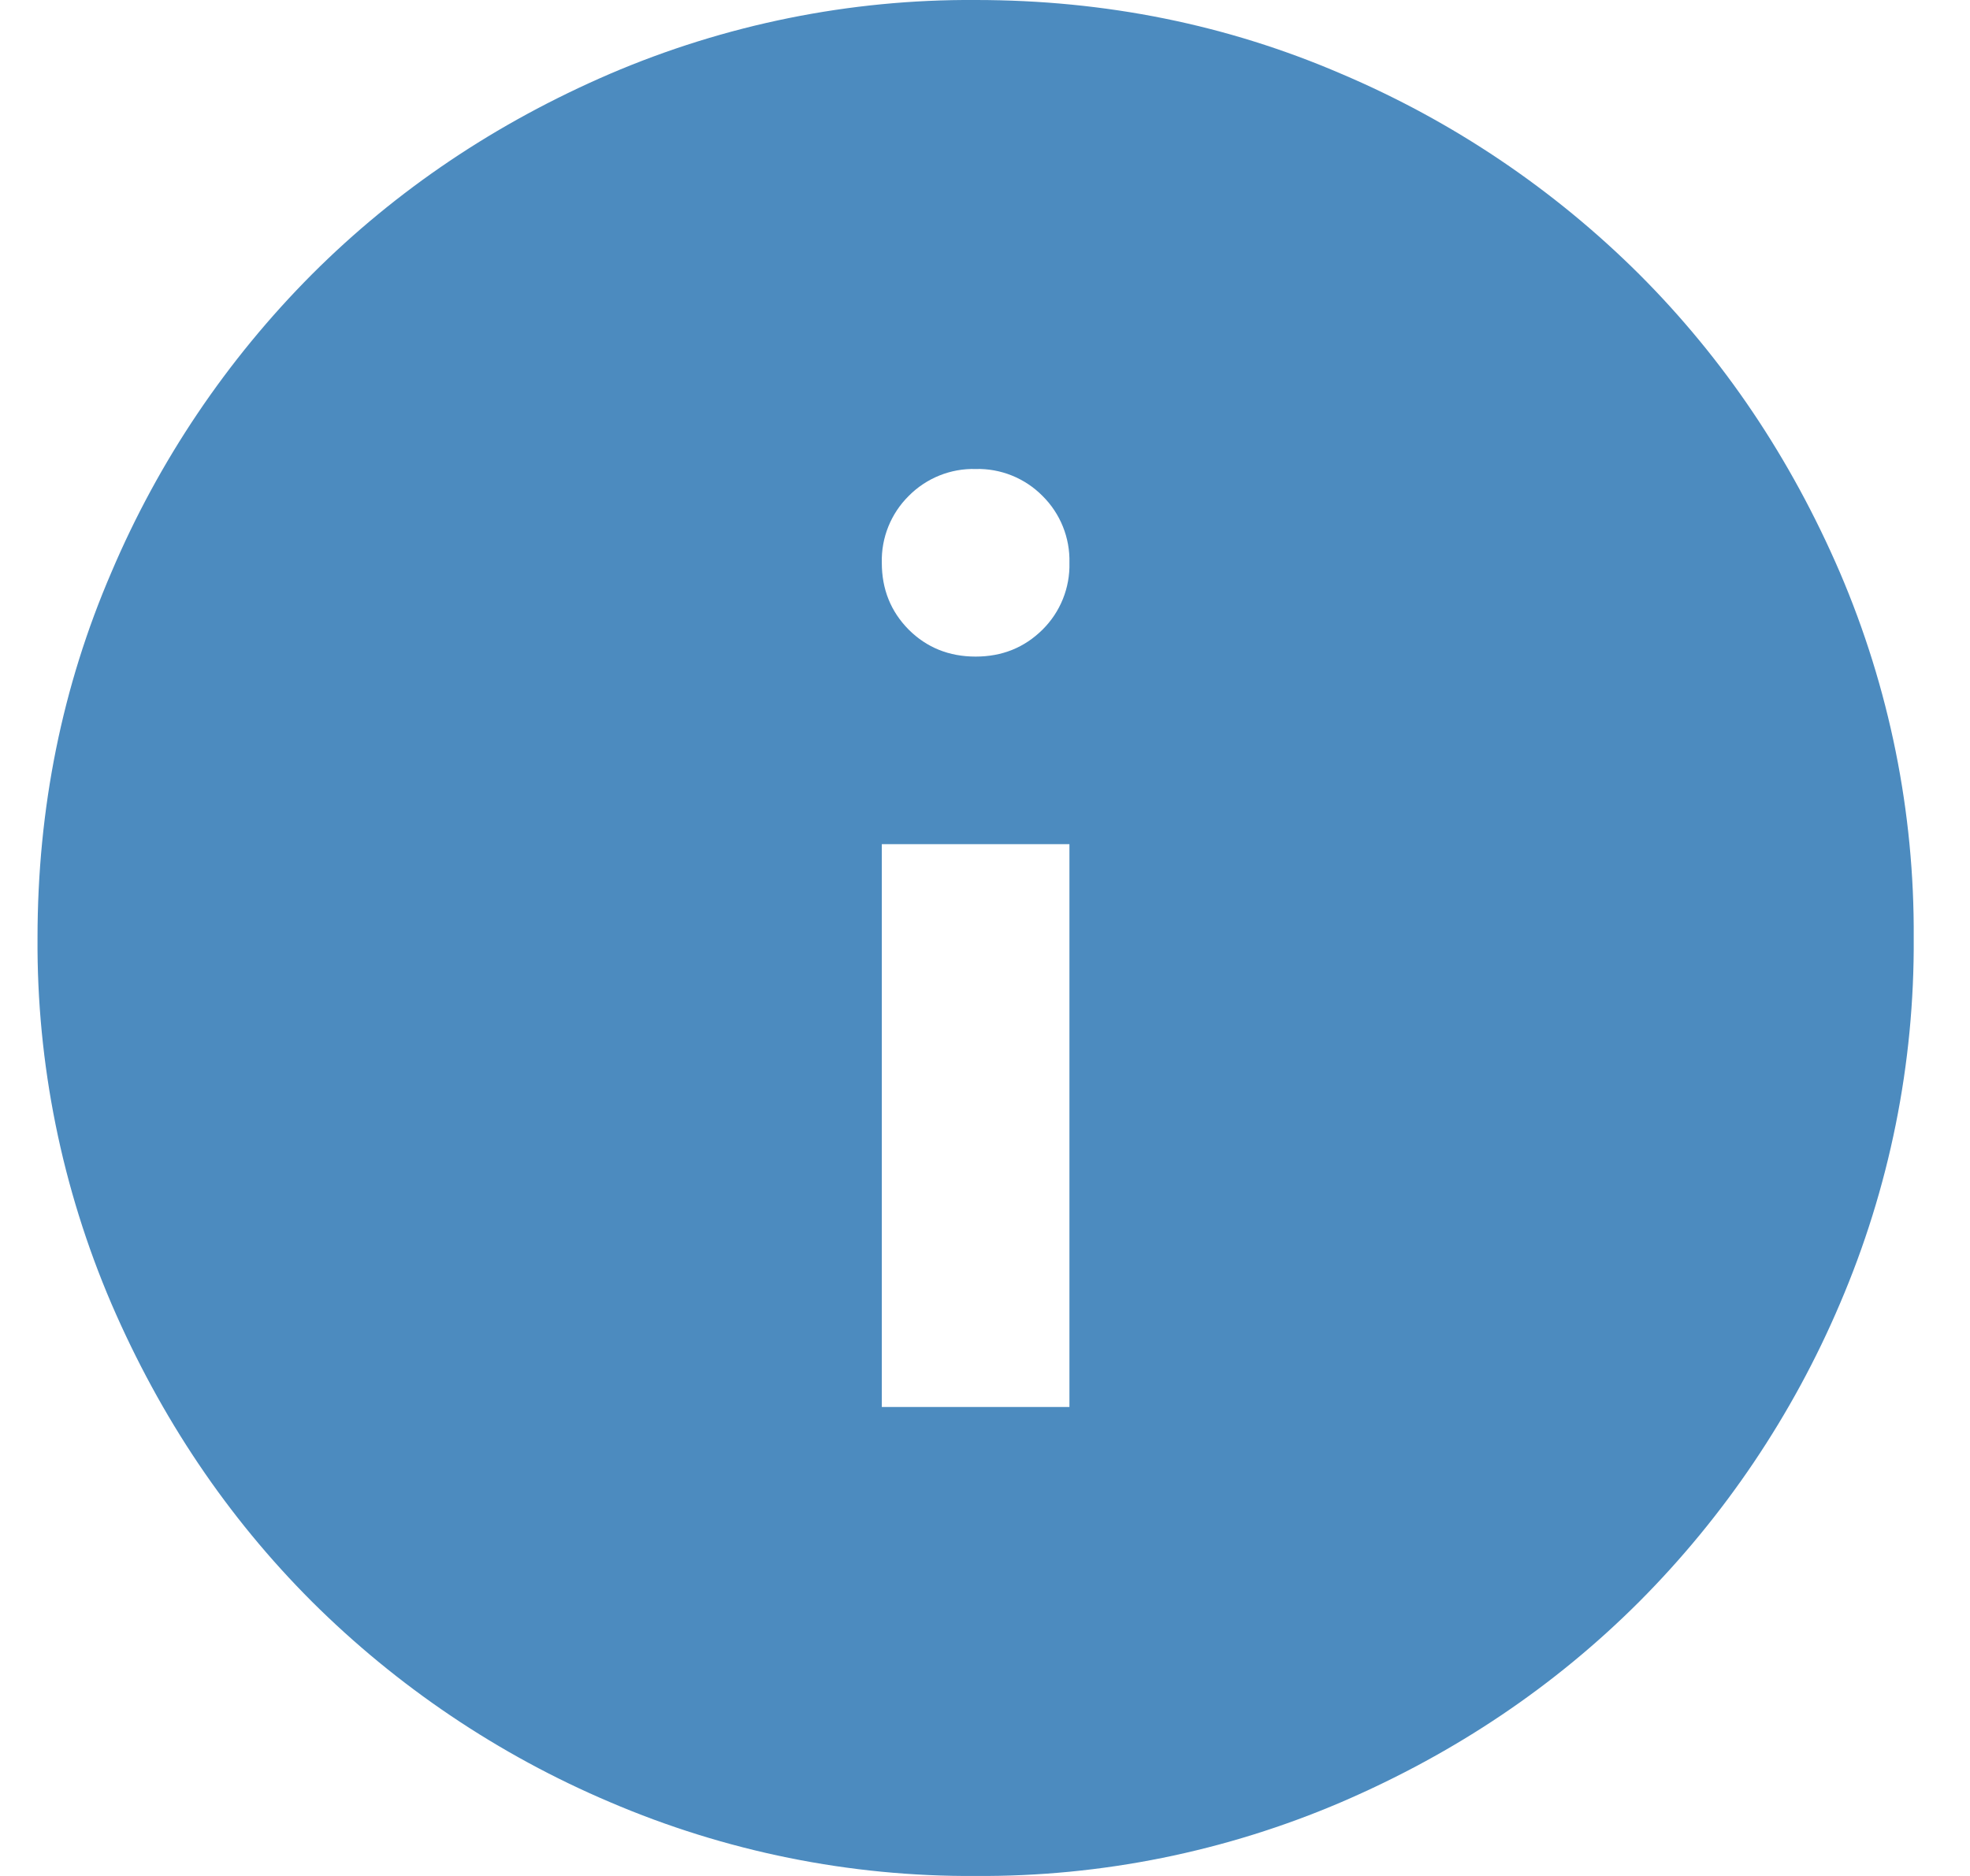
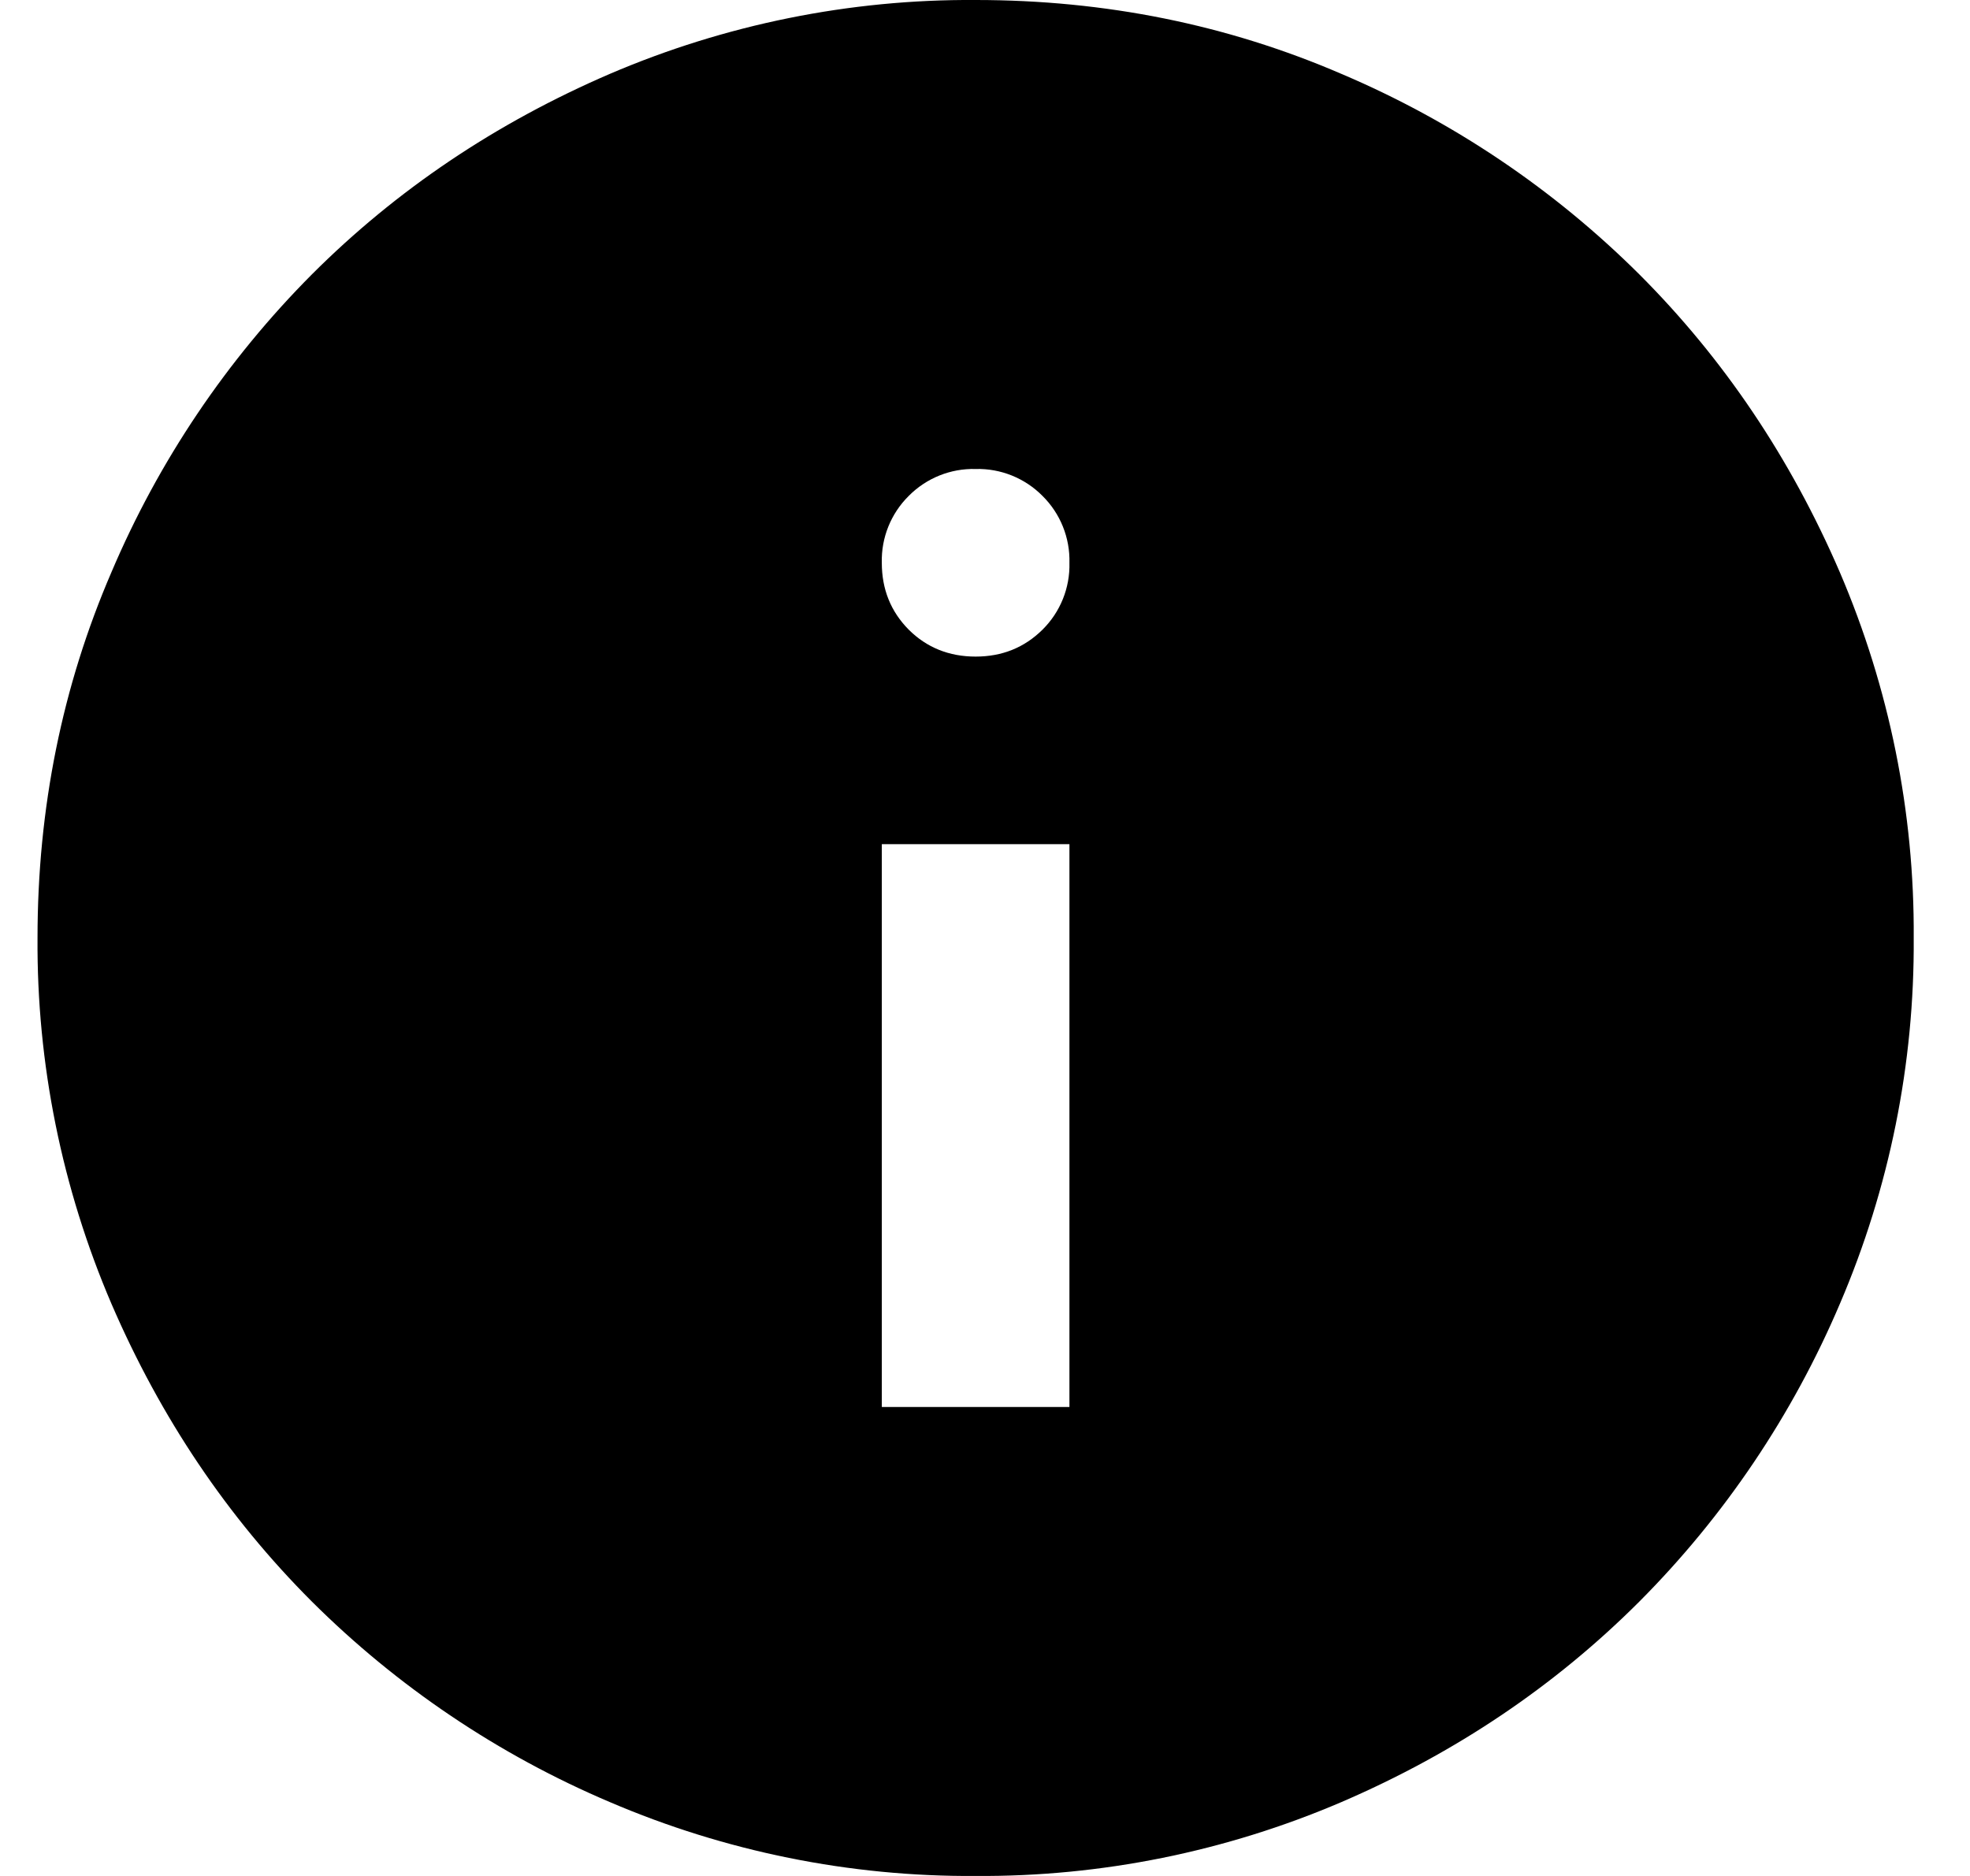
<svg xmlns="http://www.w3.org/2000/svg" width="21" height="20" viewBox="0 0 21 20">
-   <path fill="#4C8BBF" d="M11,17 L13,17 L13,11 L11,11 L11,17 Z M12,9 C12.283,9 12.52,8.904 12.713,8.713 C12.903,8.525 13.007,8.267 13,8 C13.007,7.733 12.903,7.475 12.713,7.287 C12.525,7.097 12.267,6.993 12,7 C11.733,6.993 11.475,7.097 11.287,7.287 C11.097,7.475 10.993,7.733 11,8 C11,8.283 11.096,8.52 11.287,8.713 C11.479,8.904 11.717,9 12,9 Z M12,22 C10.66,22.009 9.332,21.74 8.1,21.212 C6.915,20.709 5.837,19.983 4.925,19.075 C4.025,18.175 3.313,17.117 2.788,15.9 C2.26,14.668 1.991,13.34 2,12 C2,10.617 2.263,9.317 2.788,8.1 C3.291,6.915 4.017,5.837 4.925,4.925 C5.825,4.025 6.883,3.313 8.1,2.788 C9.332,2.26 10.66,1.991 12,2 C13.383,2 14.683,2.263 15.9,2.788 C17.085,3.291 18.163,4.017 19.075,4.925 C19.975,5.825 20.687,6.883 21.212,8.1 C21.74,9.332 22.009,10.66 22,12 C22.009,13.34 21.741,14.668 21.213,15.9 C20.709,17.085 19.984,18.163 19.075,19.075 C18.175,19.975 17.117,20.688 15.9,21.212 C14.668,21.74 13.34,22.009 12,22 L12,22 Z" transform="translate(-1.6 -2)" />
+   <path fill="currentColor" d="M11,17 L13,17 L13,11 L11,11 L11,17 Z M12,9 C12.283,9 12.52,8.904 12.713,8.713 C12.903,8.525 13.007,8.267 13,8 C13.007,7.733 12.903,7.475 12.713,7.287 C12.525,7.097 12.267,6.993 12,7 C11.733,6.993 11.475,7.097 11.287,7.287 C11.097,7.475 10.993,7.733 11,8 C11,8.283 11.096,8.52 11.287,8.713 C11.479,8.904 11.717,9 12,9 Z M12,22 C10.66,22.009 9.332,21.74 8.1,21.212 C6.915,20.709 5.837,19.983 4.925,19.075 C4.025,18.175 3.313,17.117 2.788,15.9 C2.26,14.668 1.991,13.34 2,12 C2,10.617 2.263,9.317 2.788,8.1 C3.291,6.915 4.017,5.837 4.925,4.925 C5.825,4.025 6.883,3.313 8.1,2.788 C9.332,2.26 10.66,1.991 12,2 C13.383,2 14.683,2.263 15.9,2.788 C17.085,3.291 18.163,4.017 19.075,4.925 C19.975,5.825 20.687,6.883 21.212,8.1 C21.74,9.332 22.009,10.66 22,12 C22.009,13.34 21.741,14.668 21.213,15.9 C20.709,17.085 19.984,18.163 19.075,19.075 C18.175,19.975 17.117,20.688 15.9,21.212 C14.668,21.74 13.34,22.009 12,22 L12,22 Z" transform="translate(-1.6 -2)" />
</svg>
